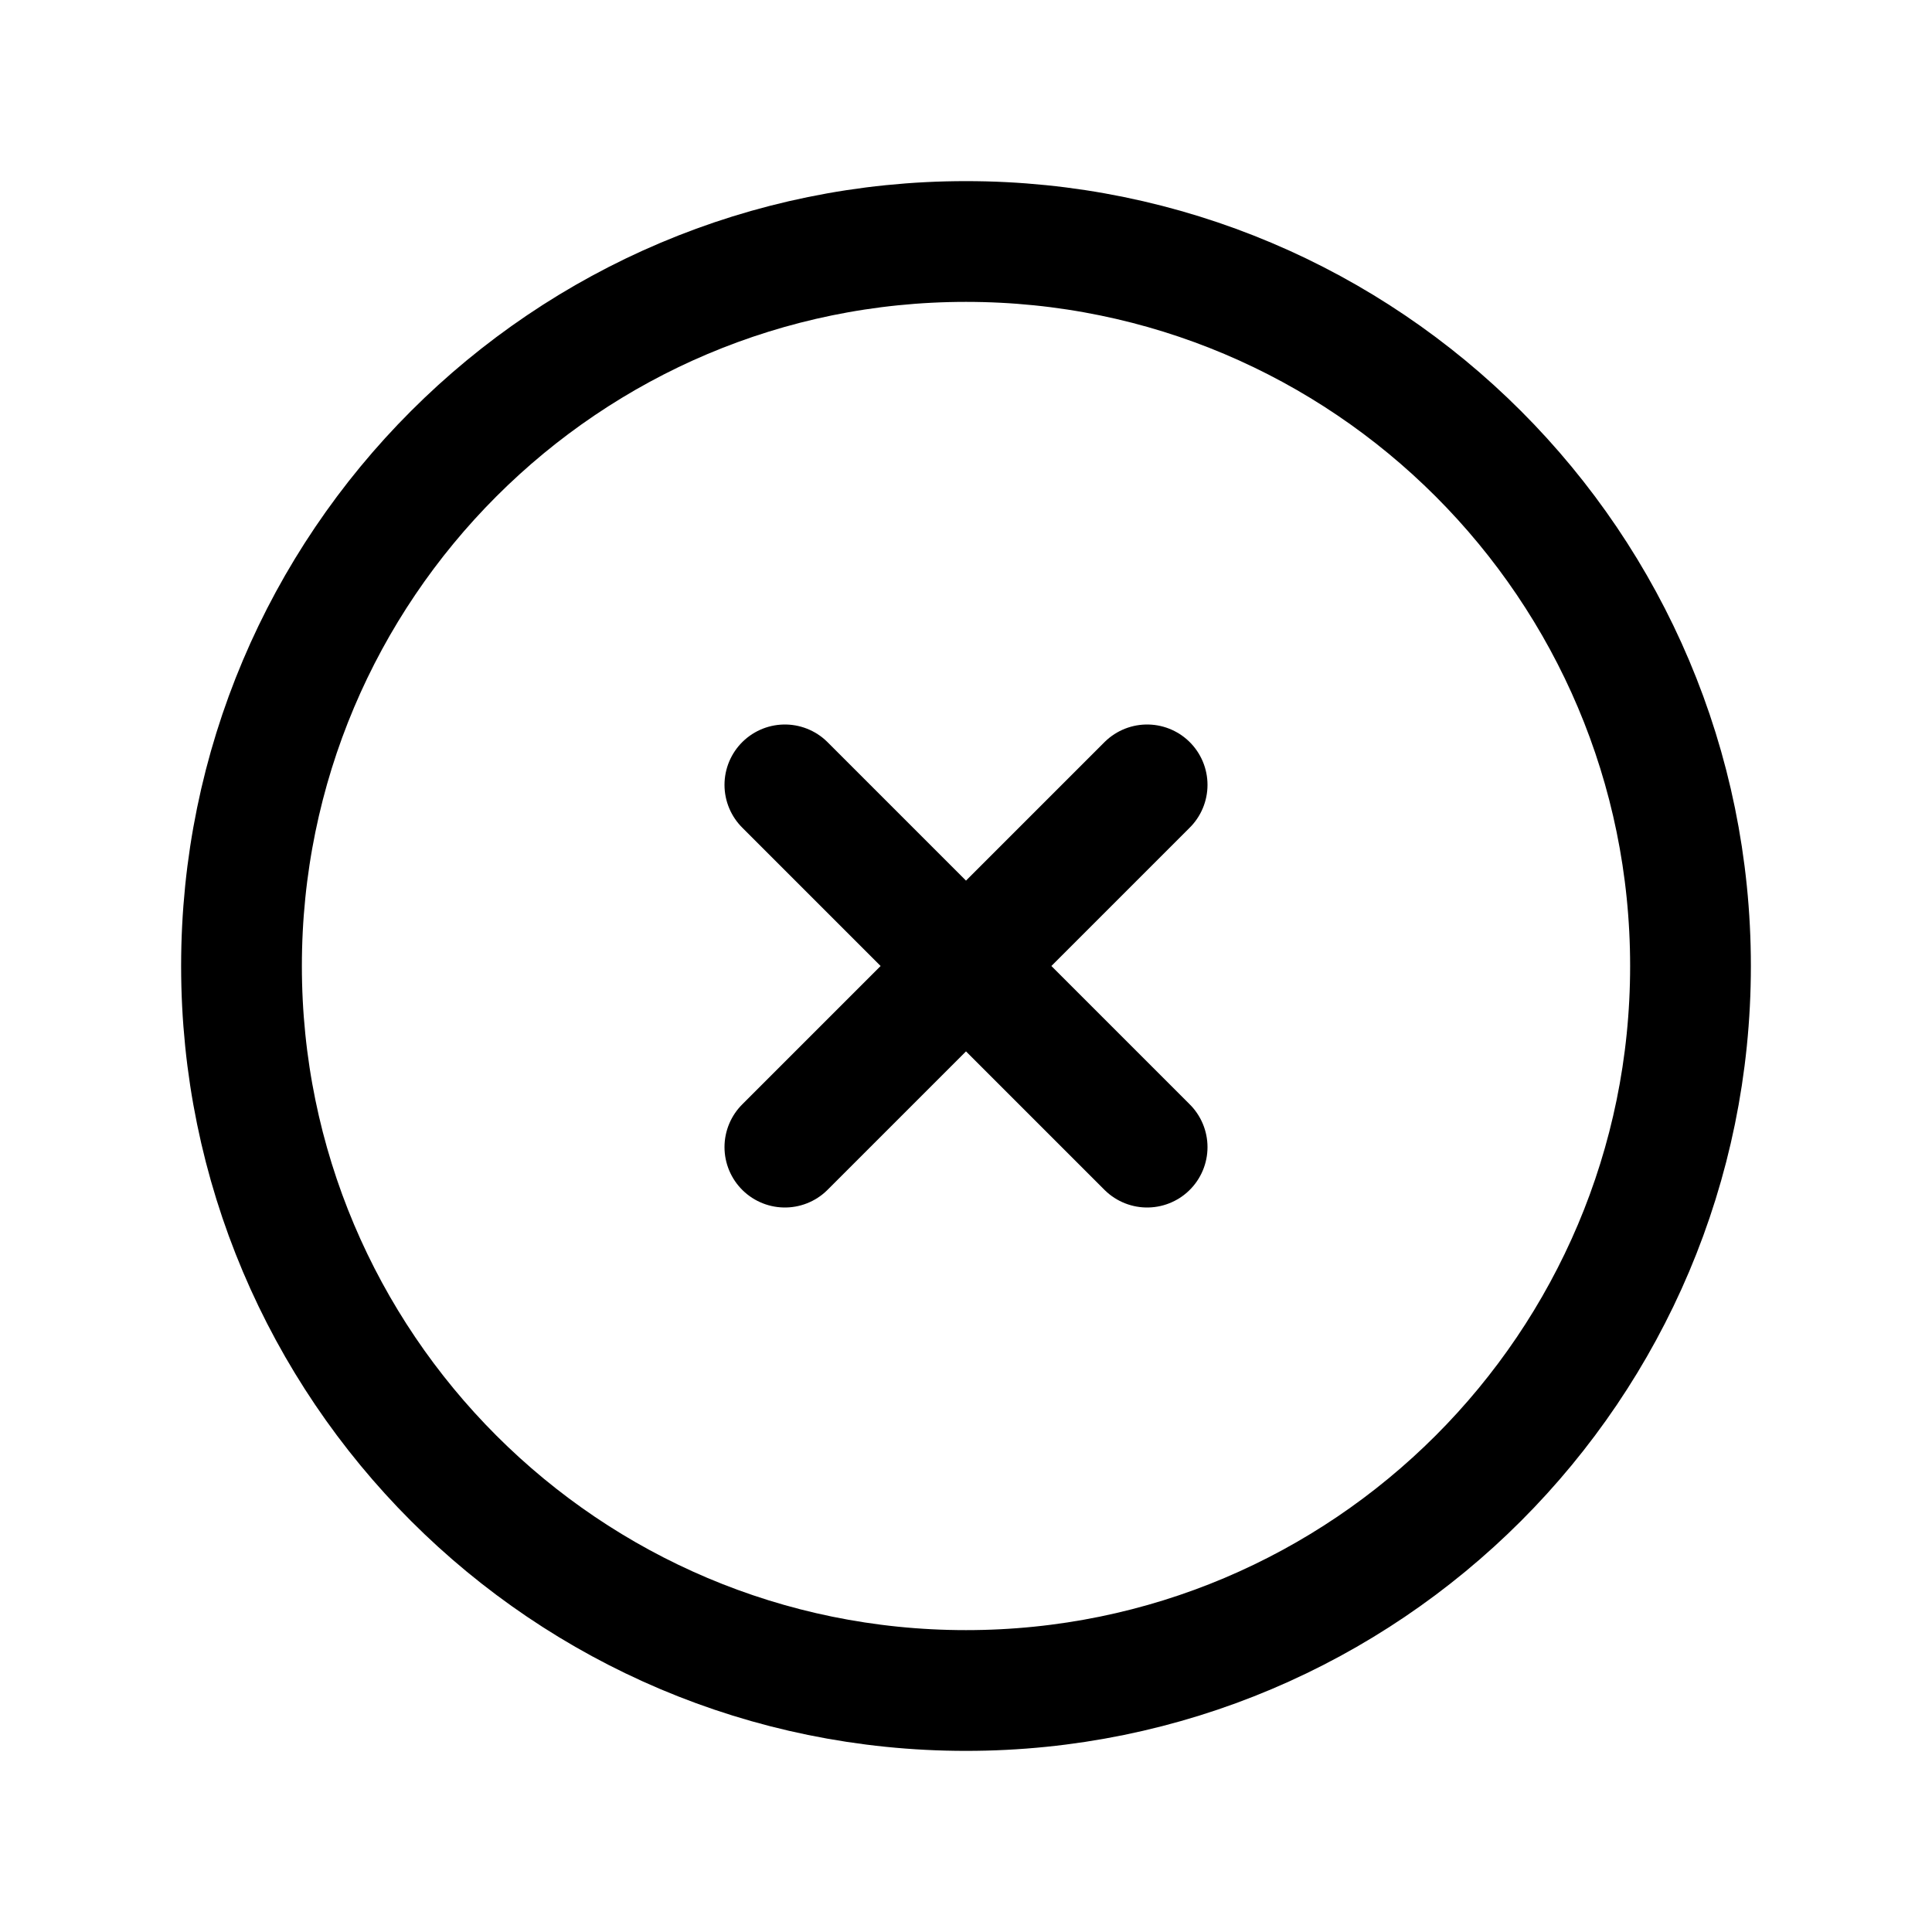
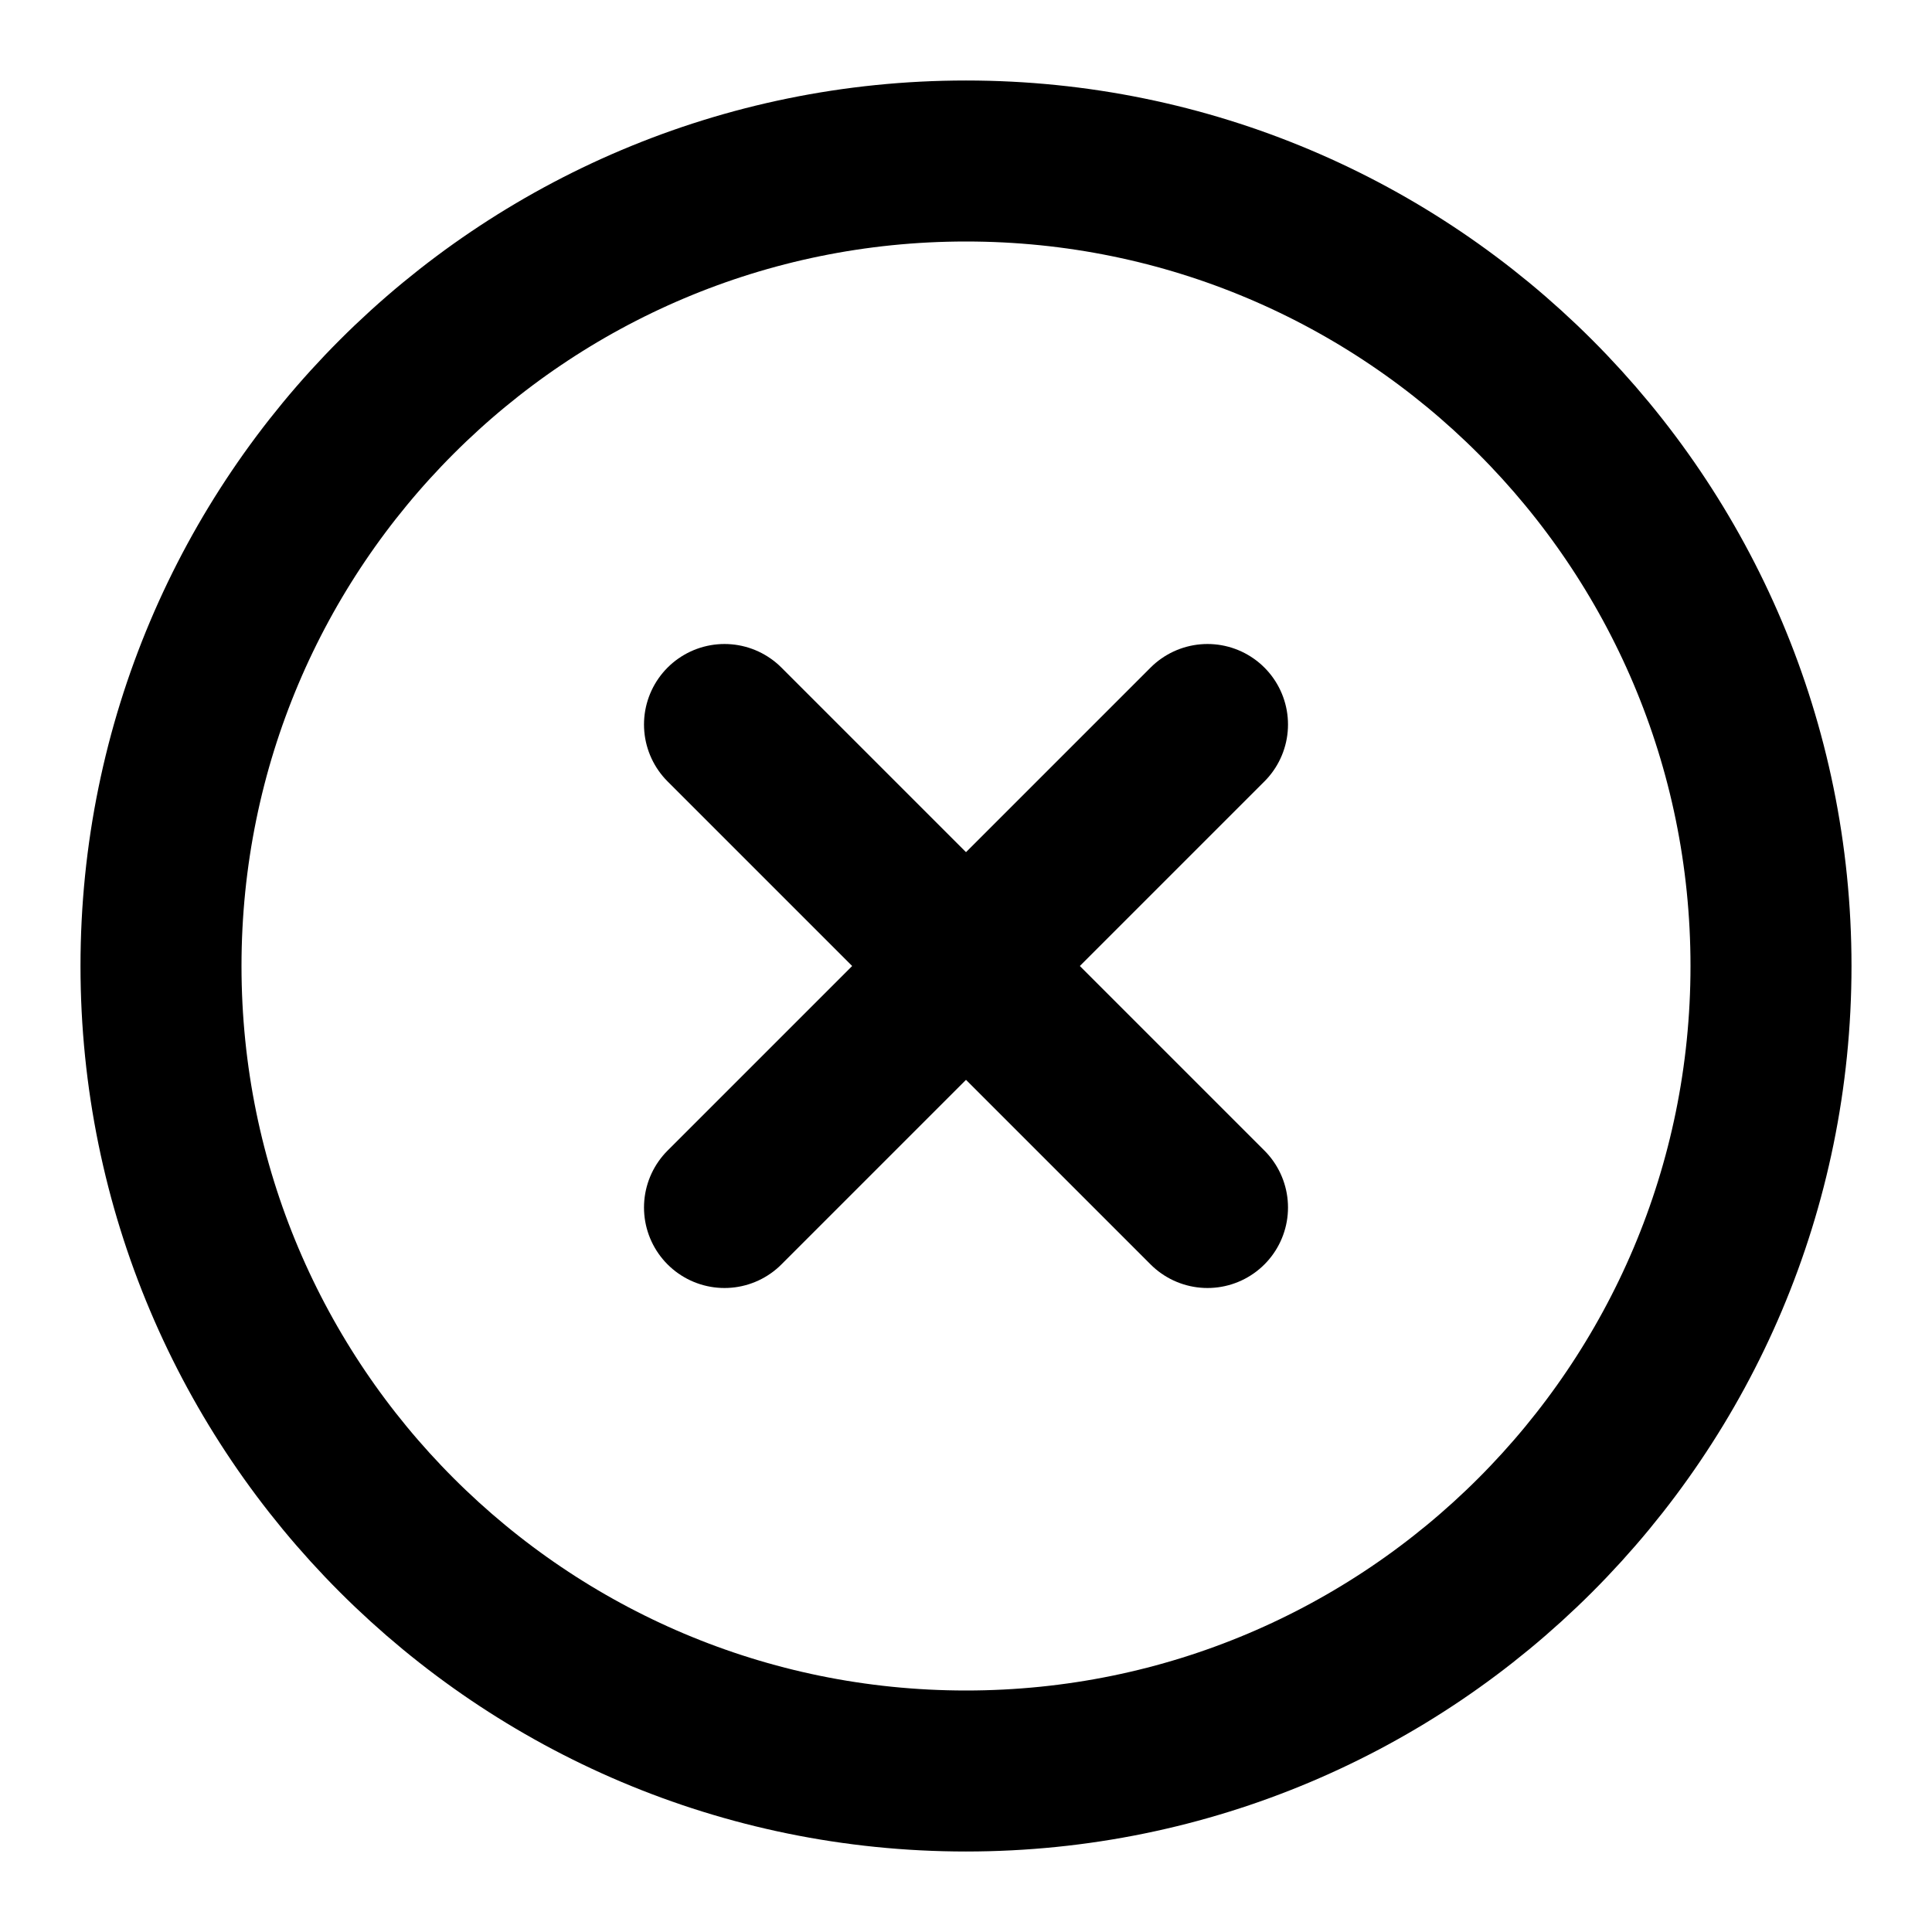
- <svg xmlns="http://www.w3.org/2000/svg" fill="none" viewBox="0 0 24 24" stroke-width="1.5" stroke="currentColor" class="size-6">
-   <path stroke-linecap="round" stroke-linejoin="round" d="m9.75 9.75 4.5 4.5m0-4.5-4.5 4.5M21 12a9 9 0 1 1-18 0 9 9 0 0 1 18 0Z" />
+ <svg xmlns="http://www.w3.org/2000/svg" viewBox="0 0 24 24" fill="none" stroke="currentColor" stroke-width="2" stroke-linecap="round" stroke-linejoin="round">
+   <circle cx="12" cy="12" r="10" />
+   <path d="m15 9-6 6" />
+   <path d="m9 9 6 6" />
</svg>
